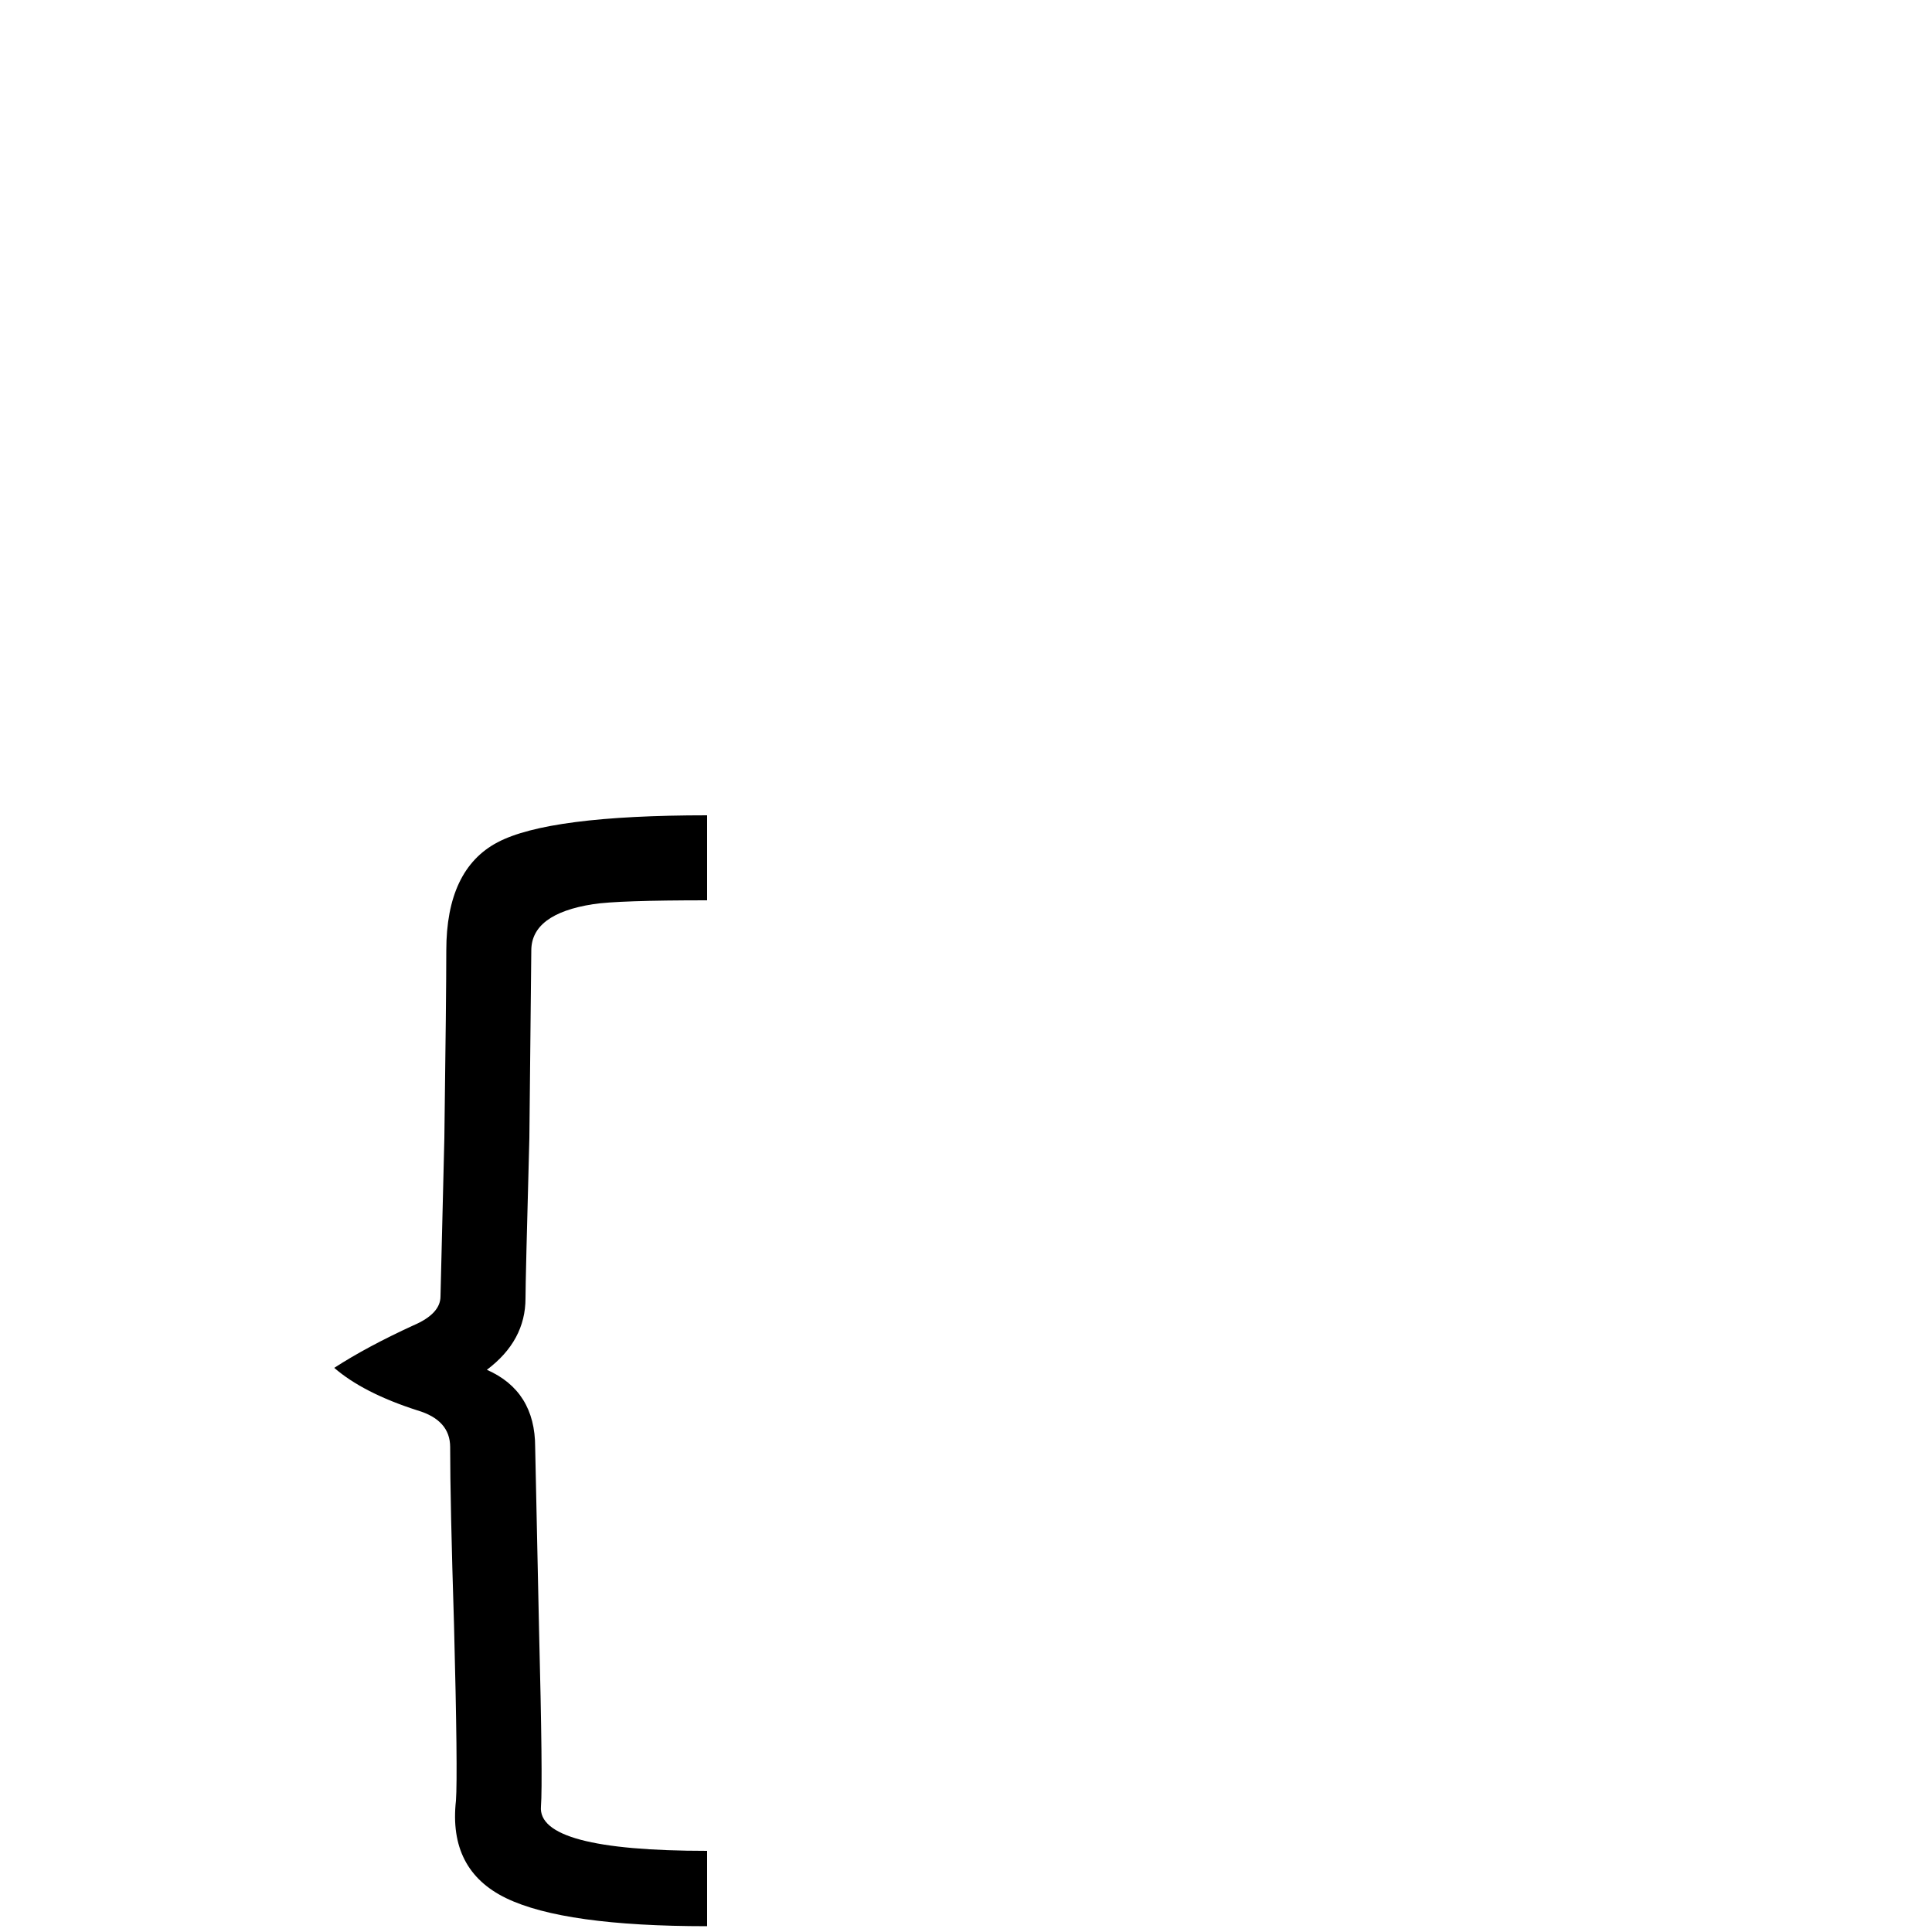
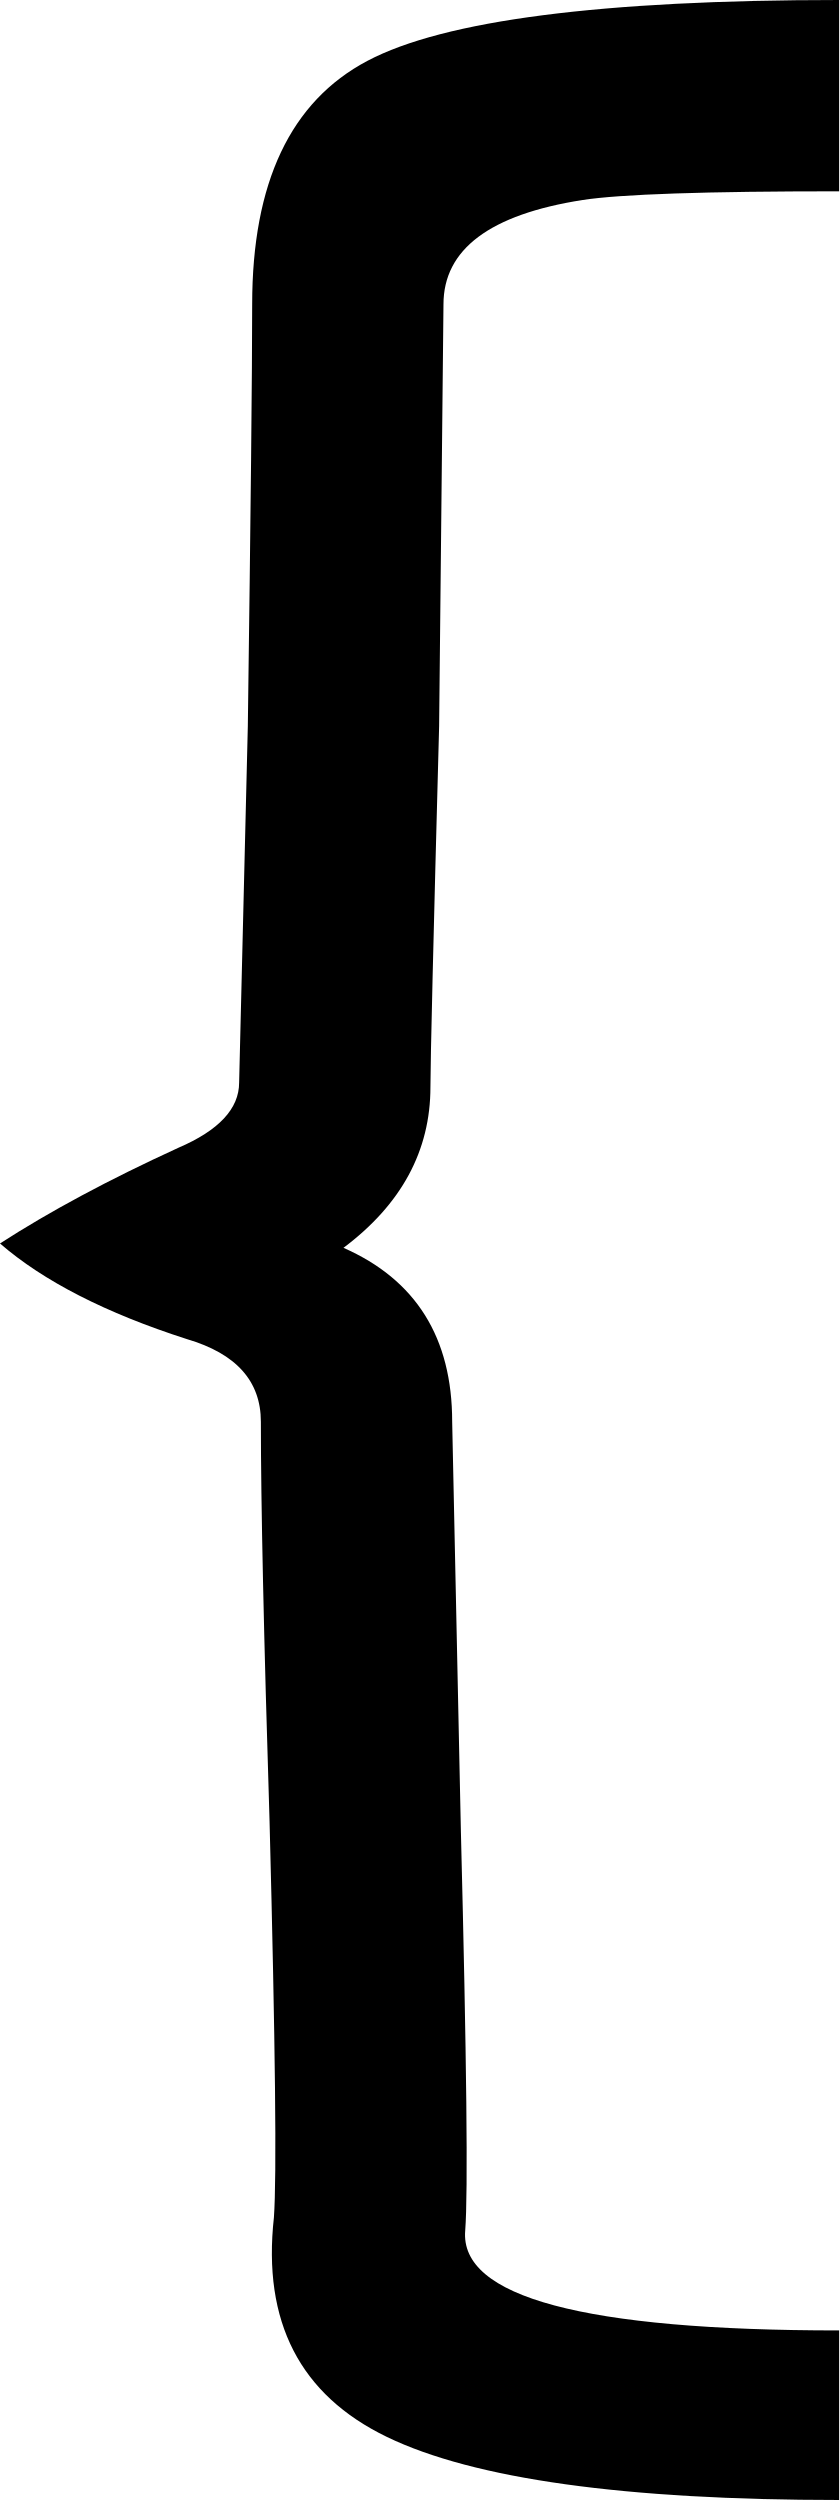
- <svg xmlns="http://www.w3.org/2000/svg" version="1.1" width="100" height="100" viewBox="0 -200 1000 1000" id="svg3061">
+ <svg xmlns="http://www.w3.org/2000/svg" version="1.1" width="19.3" height="57.5" viewBox="0 -200 193 575" id="svg3061">
  <defs id="defs3069" />
-   <g transform="matrix(1,0,0,-1,0,800)" id="g3063">
+   <g transform="matrix(1,0,0,-1,-173,378)" id="g3063">
    <path d="m 173,292 q 15,-13 43,-22 17,-5 17,-19 0,-28 2,-92 2,-77 1,-91 Q 232,32 262,17.5 292,3 366,3 v 39 q -88,0 -86,23 1,13 -1,92 l -2,94 q 0,29 -25,40 20,15 20,37 0,9 2,83 l 1,97 q 0,19 32,24 13,2 59,2 v 44 Q 284,578 257.5,564 231,550 231,508 q 0,-23 -1,-97 l -2,-82 q 0,-9 -14,-15 -24,-11 -41,-22 z" id="path3065" style="fill:currentColor" />
  </g>
</svg>
